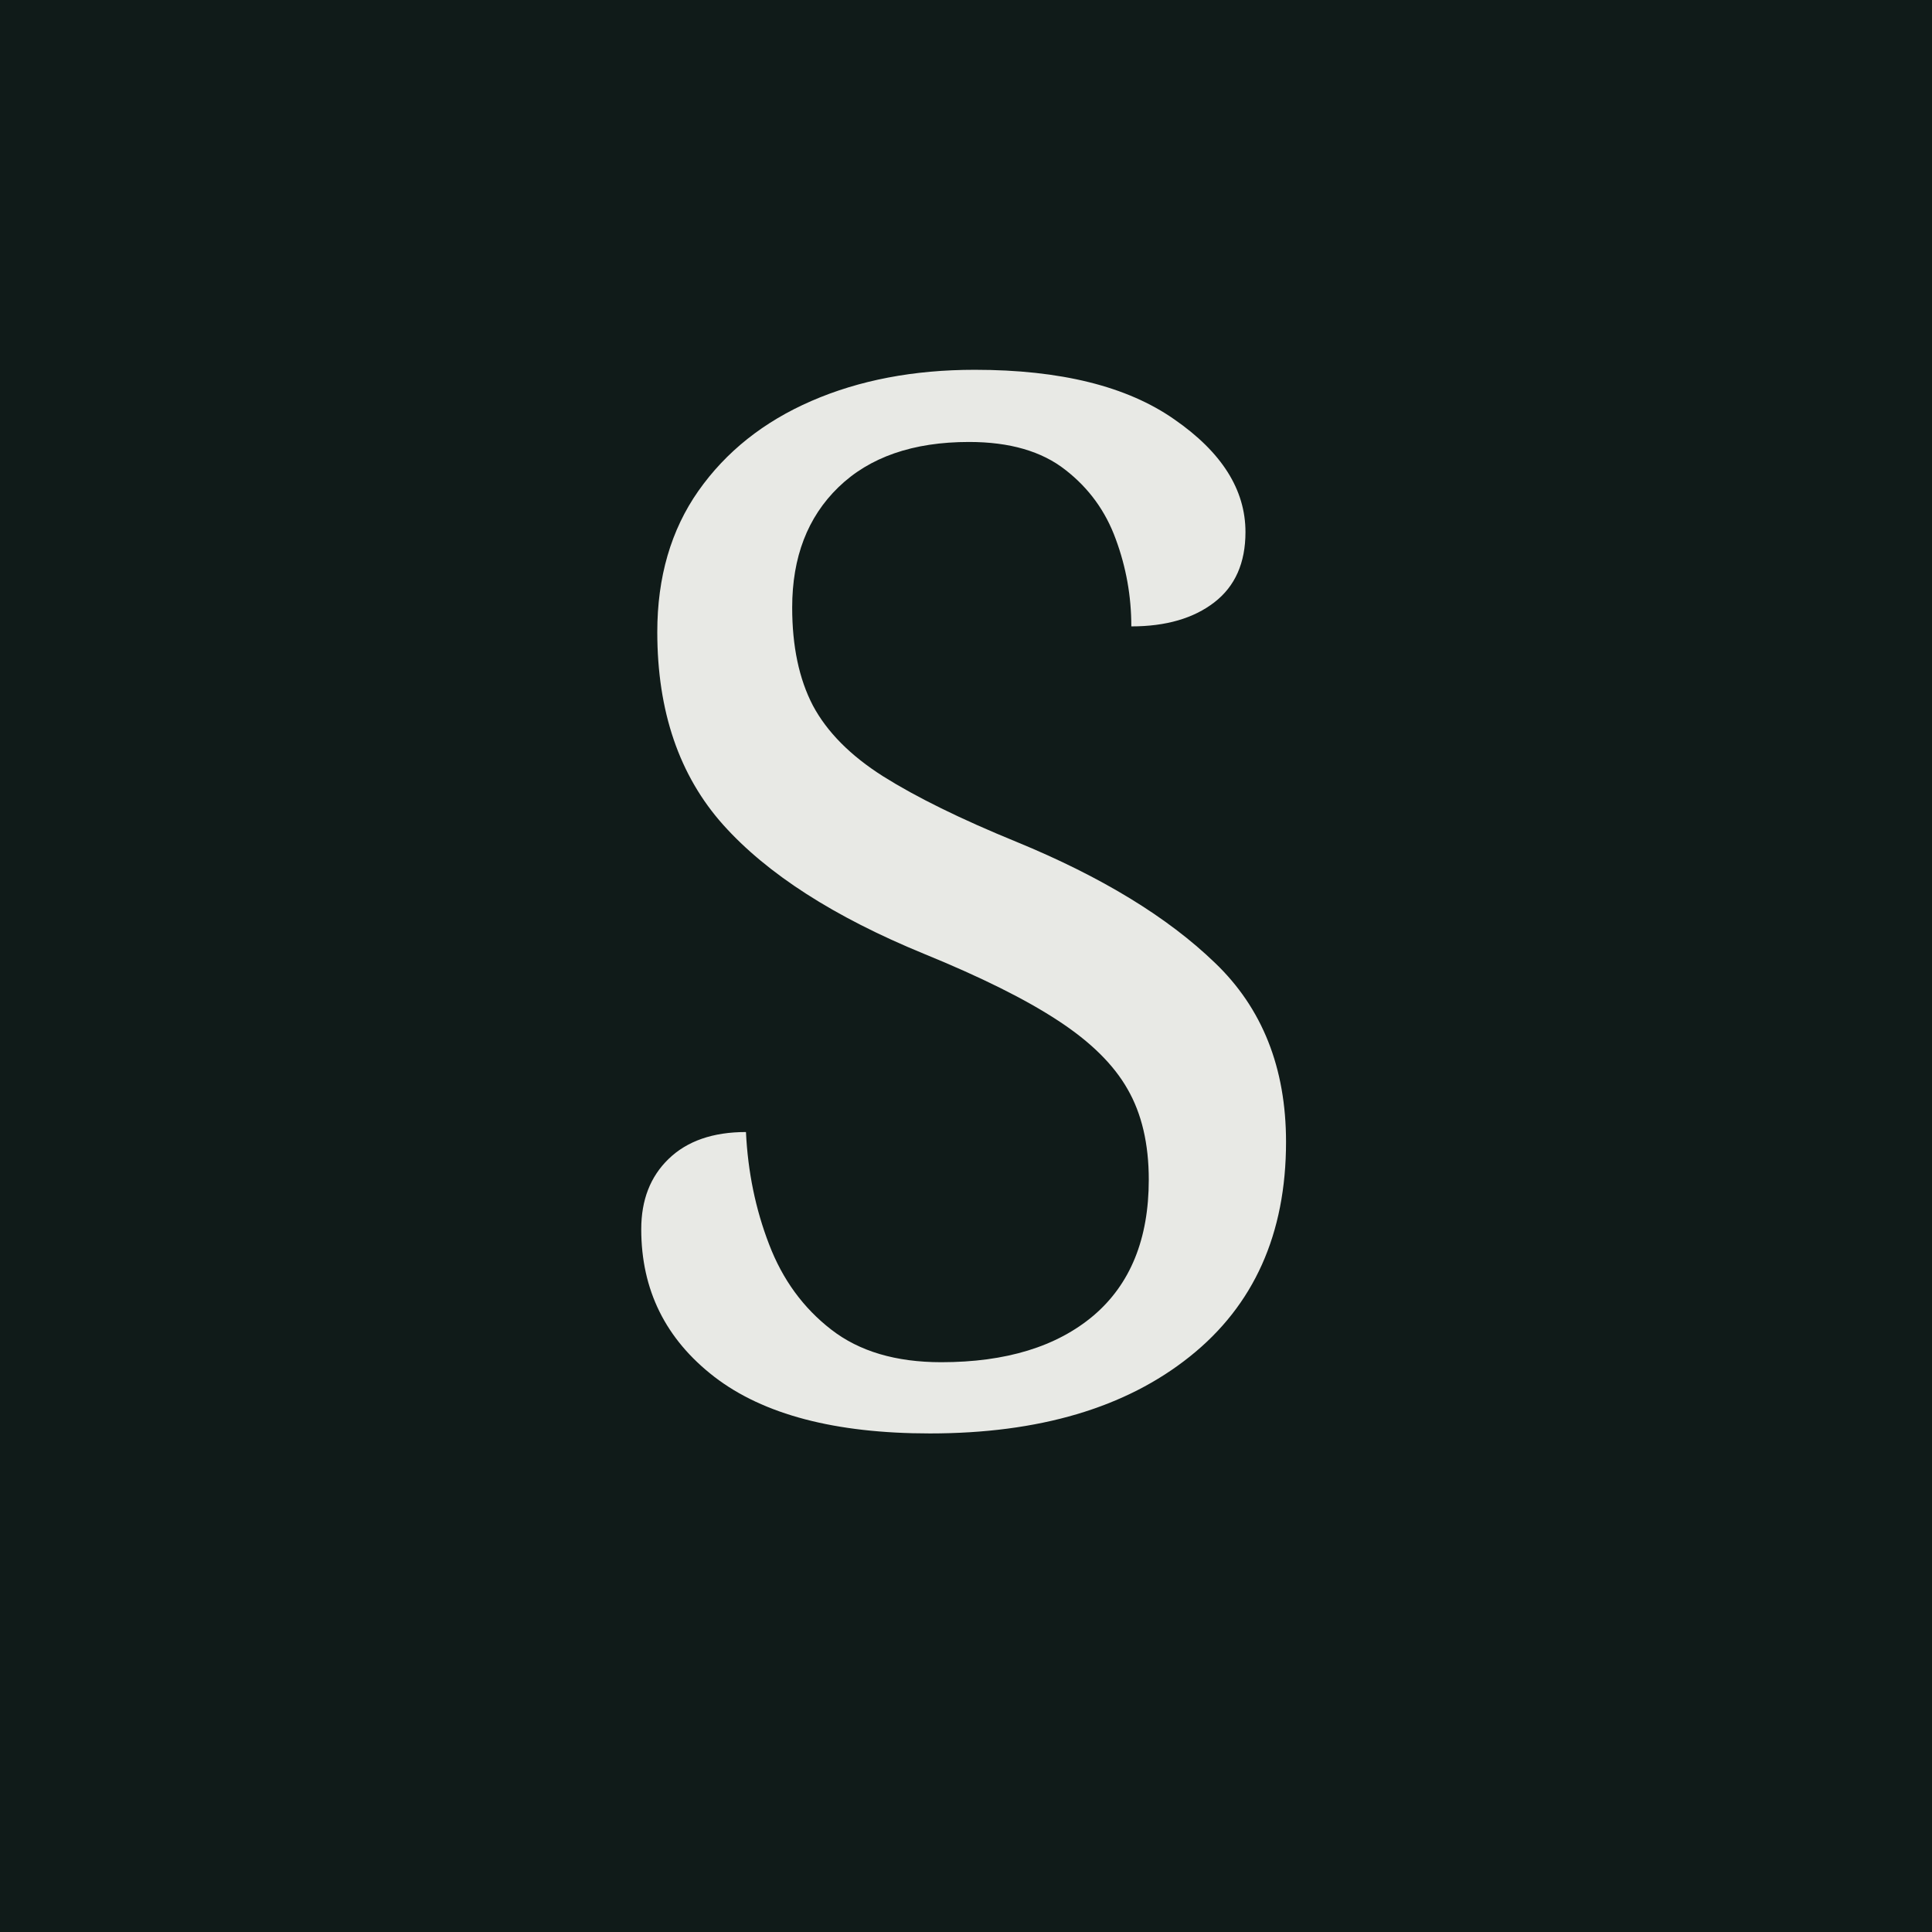
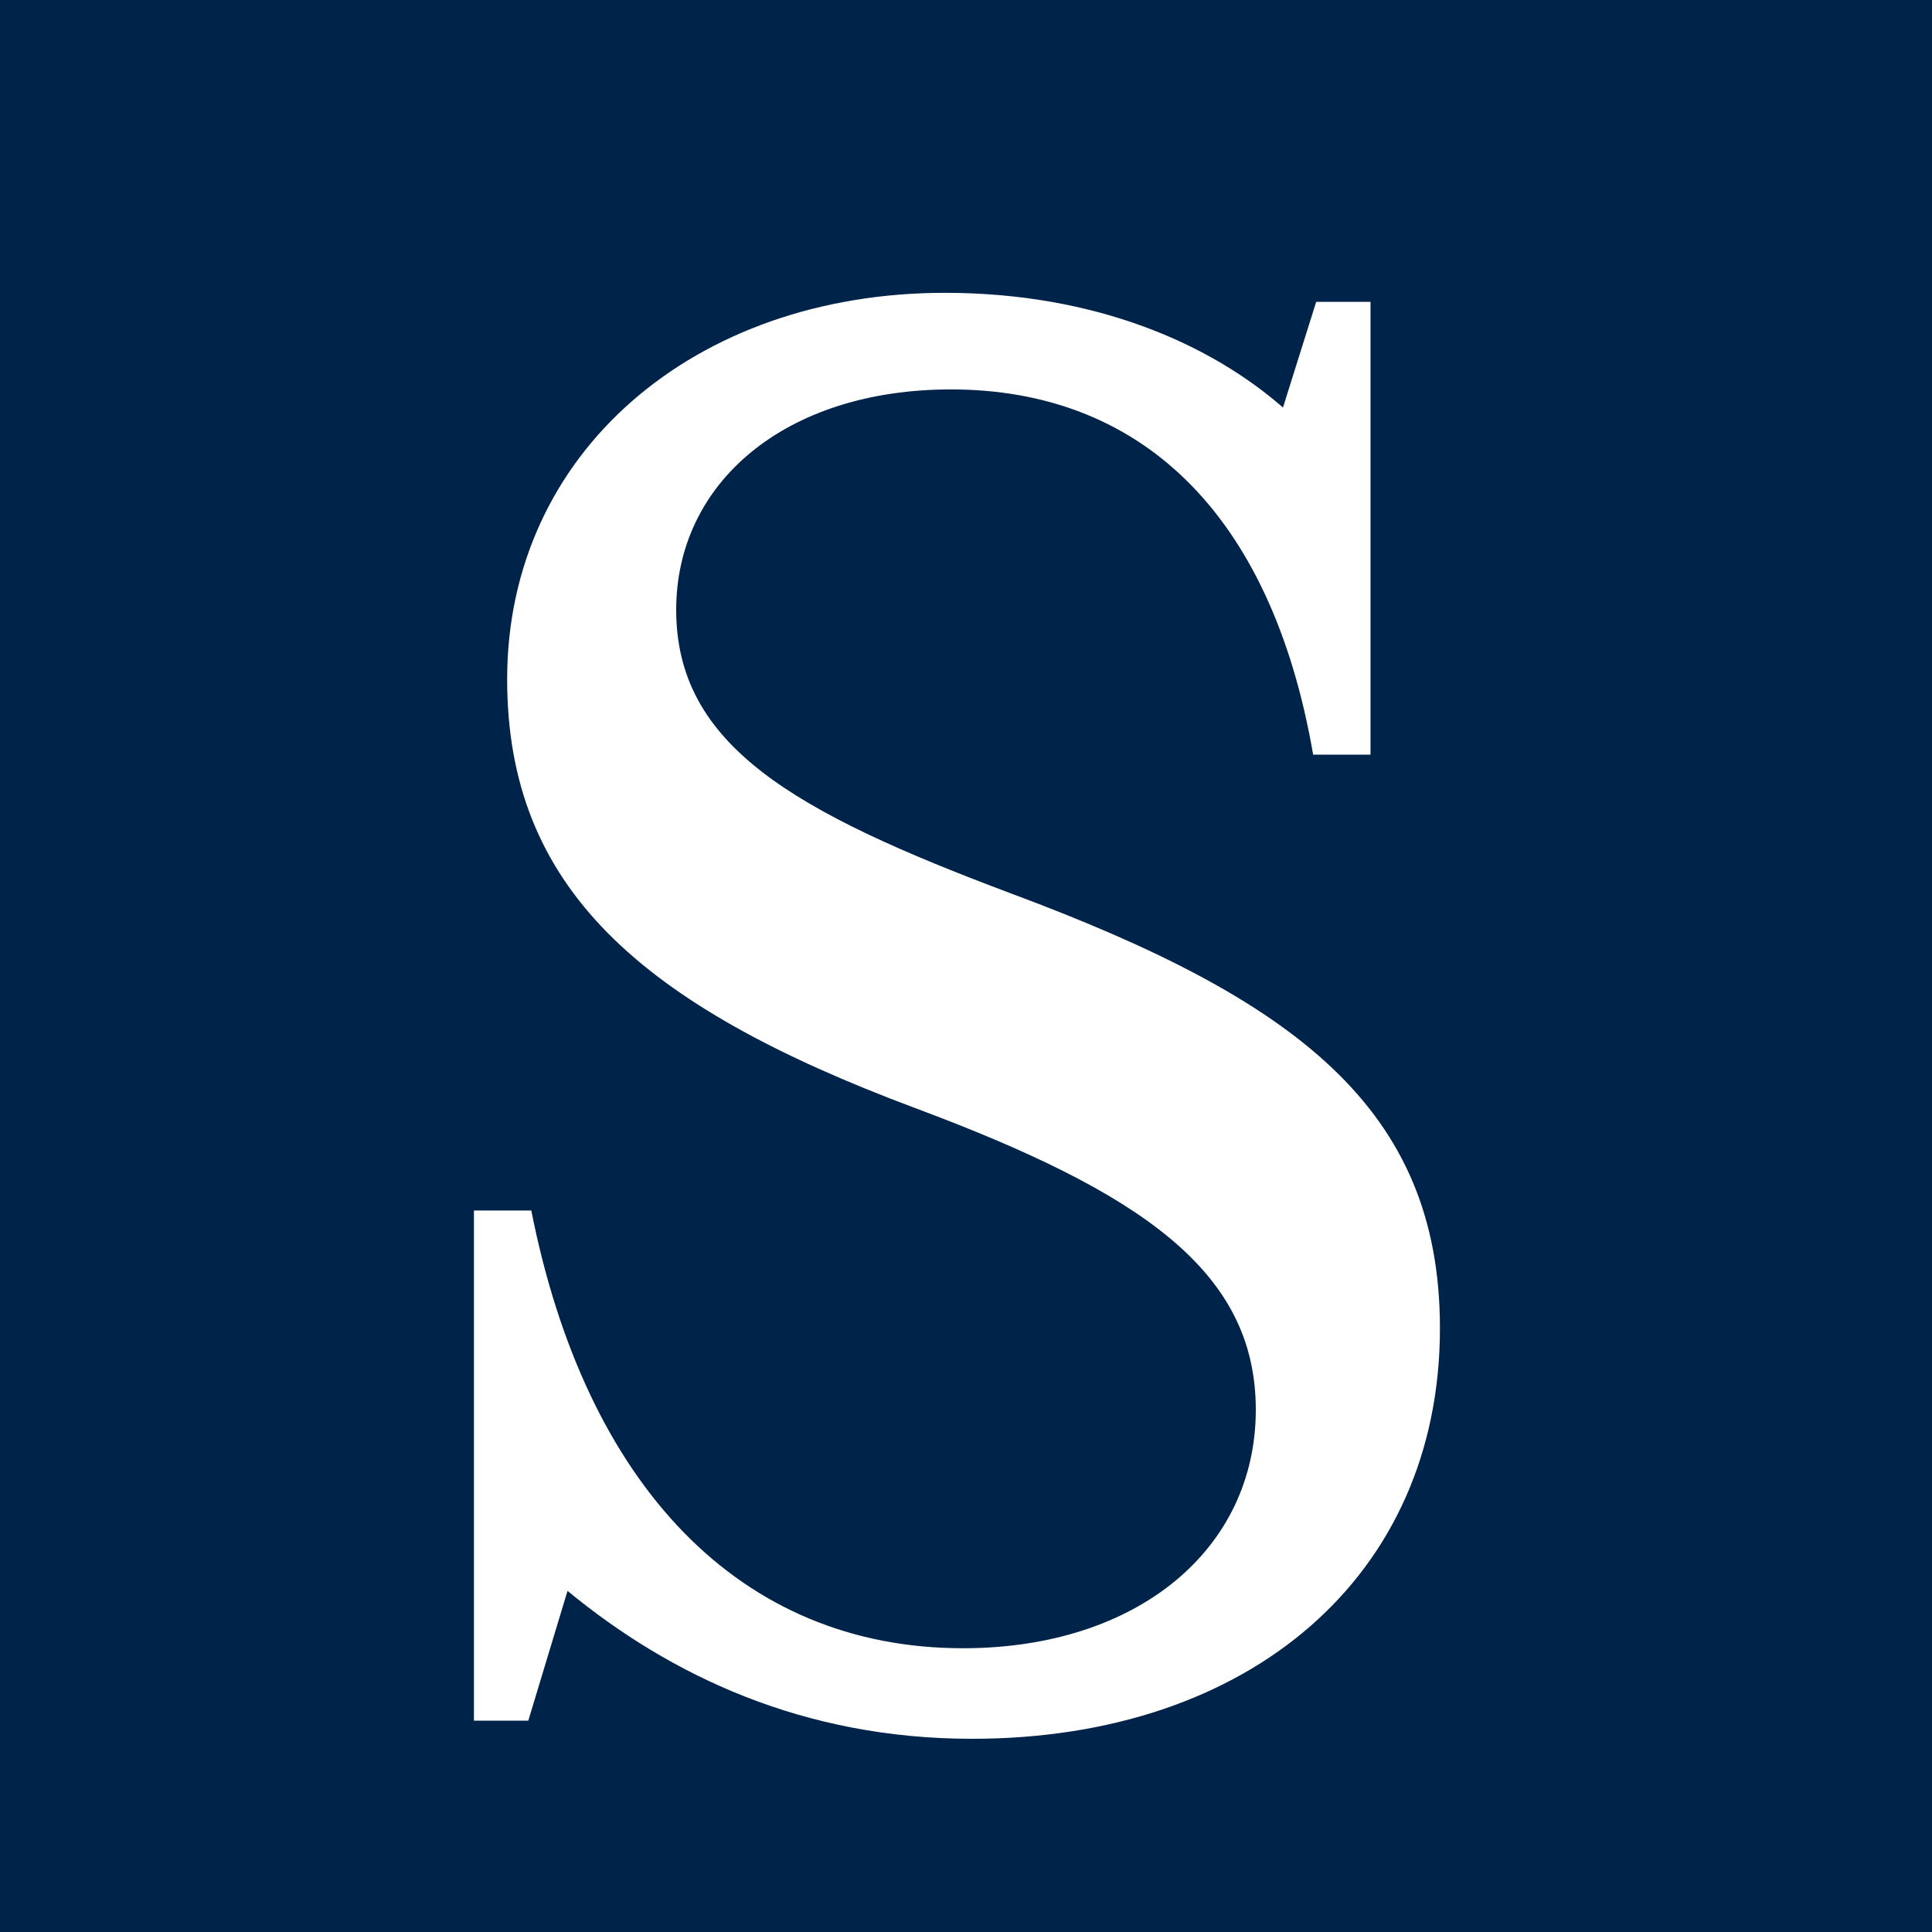
<svg xmlns="http://www.w3.org/2000/svg" viewBox="0 0 64 64">
-   <rect width="64" height="64" fill="#101b19" />
-   <text x="32" y="47" text-anchor="middle" font-size="48" font-family="Georgia" fill="#e8e9e5">S</text>
+   <rect width="64" height="64" fill="#002349" />
+   <path fill="#fff" d="M43.6 10h1.8v15h-1.9c-1.4-8.1-5.8-12.1-12-12.1-5.5 0-9.1 3.1-9.1 7.3 0 4.5 3.9 6.7 11.1 9.4 9.4 3.5 14.2 7.1 14.2 14.4 0 8.2-6.3 13.6-15.5 13.6-5.6 0-10-2.1-13.4-4.9l-1.3 4.3h-1.8V40.1h1.9c1.8 9.1 6.9 14.5 14.3 14.5 5.8 0 9.7-3.3 9.7-7.9 0-4.6-3.8-7.2-11.3-10-9.1-3.4-13.5-7.3-13.5-14.2 0-7.5 6.2-12.8 14.5-12.8 5 0 8.8 1.7 11.2 3.8z" />
</svg>
